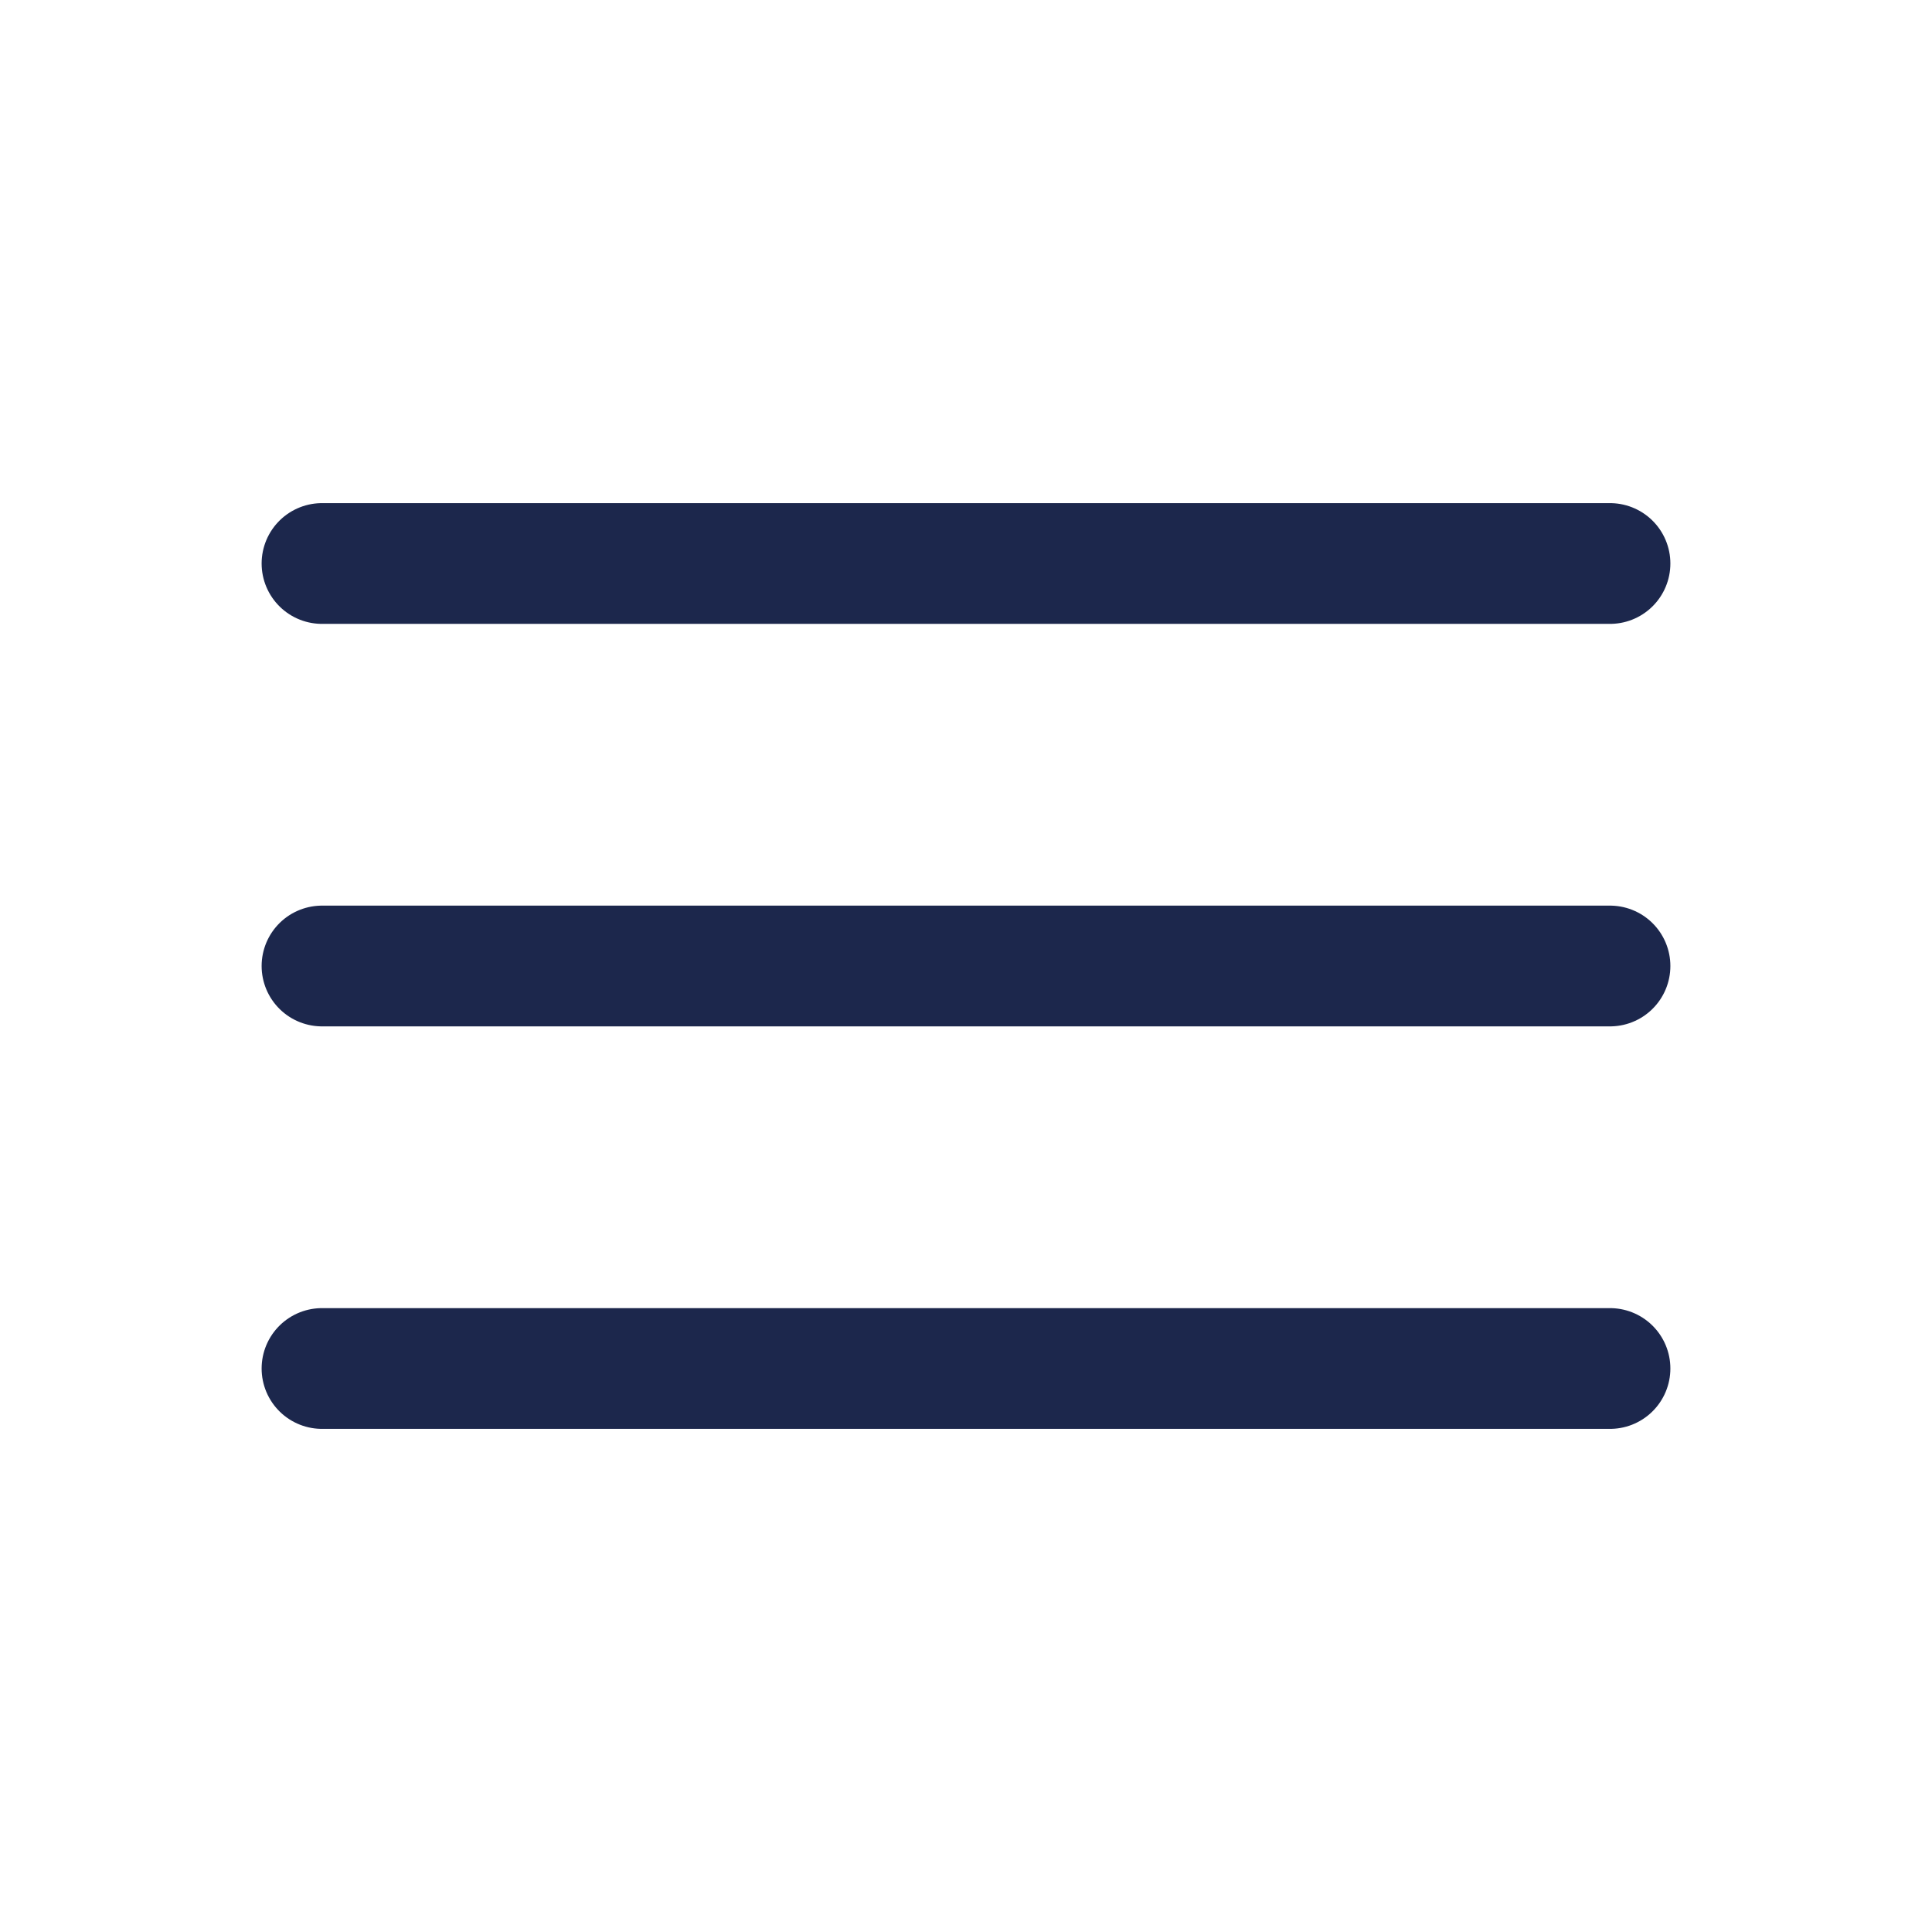
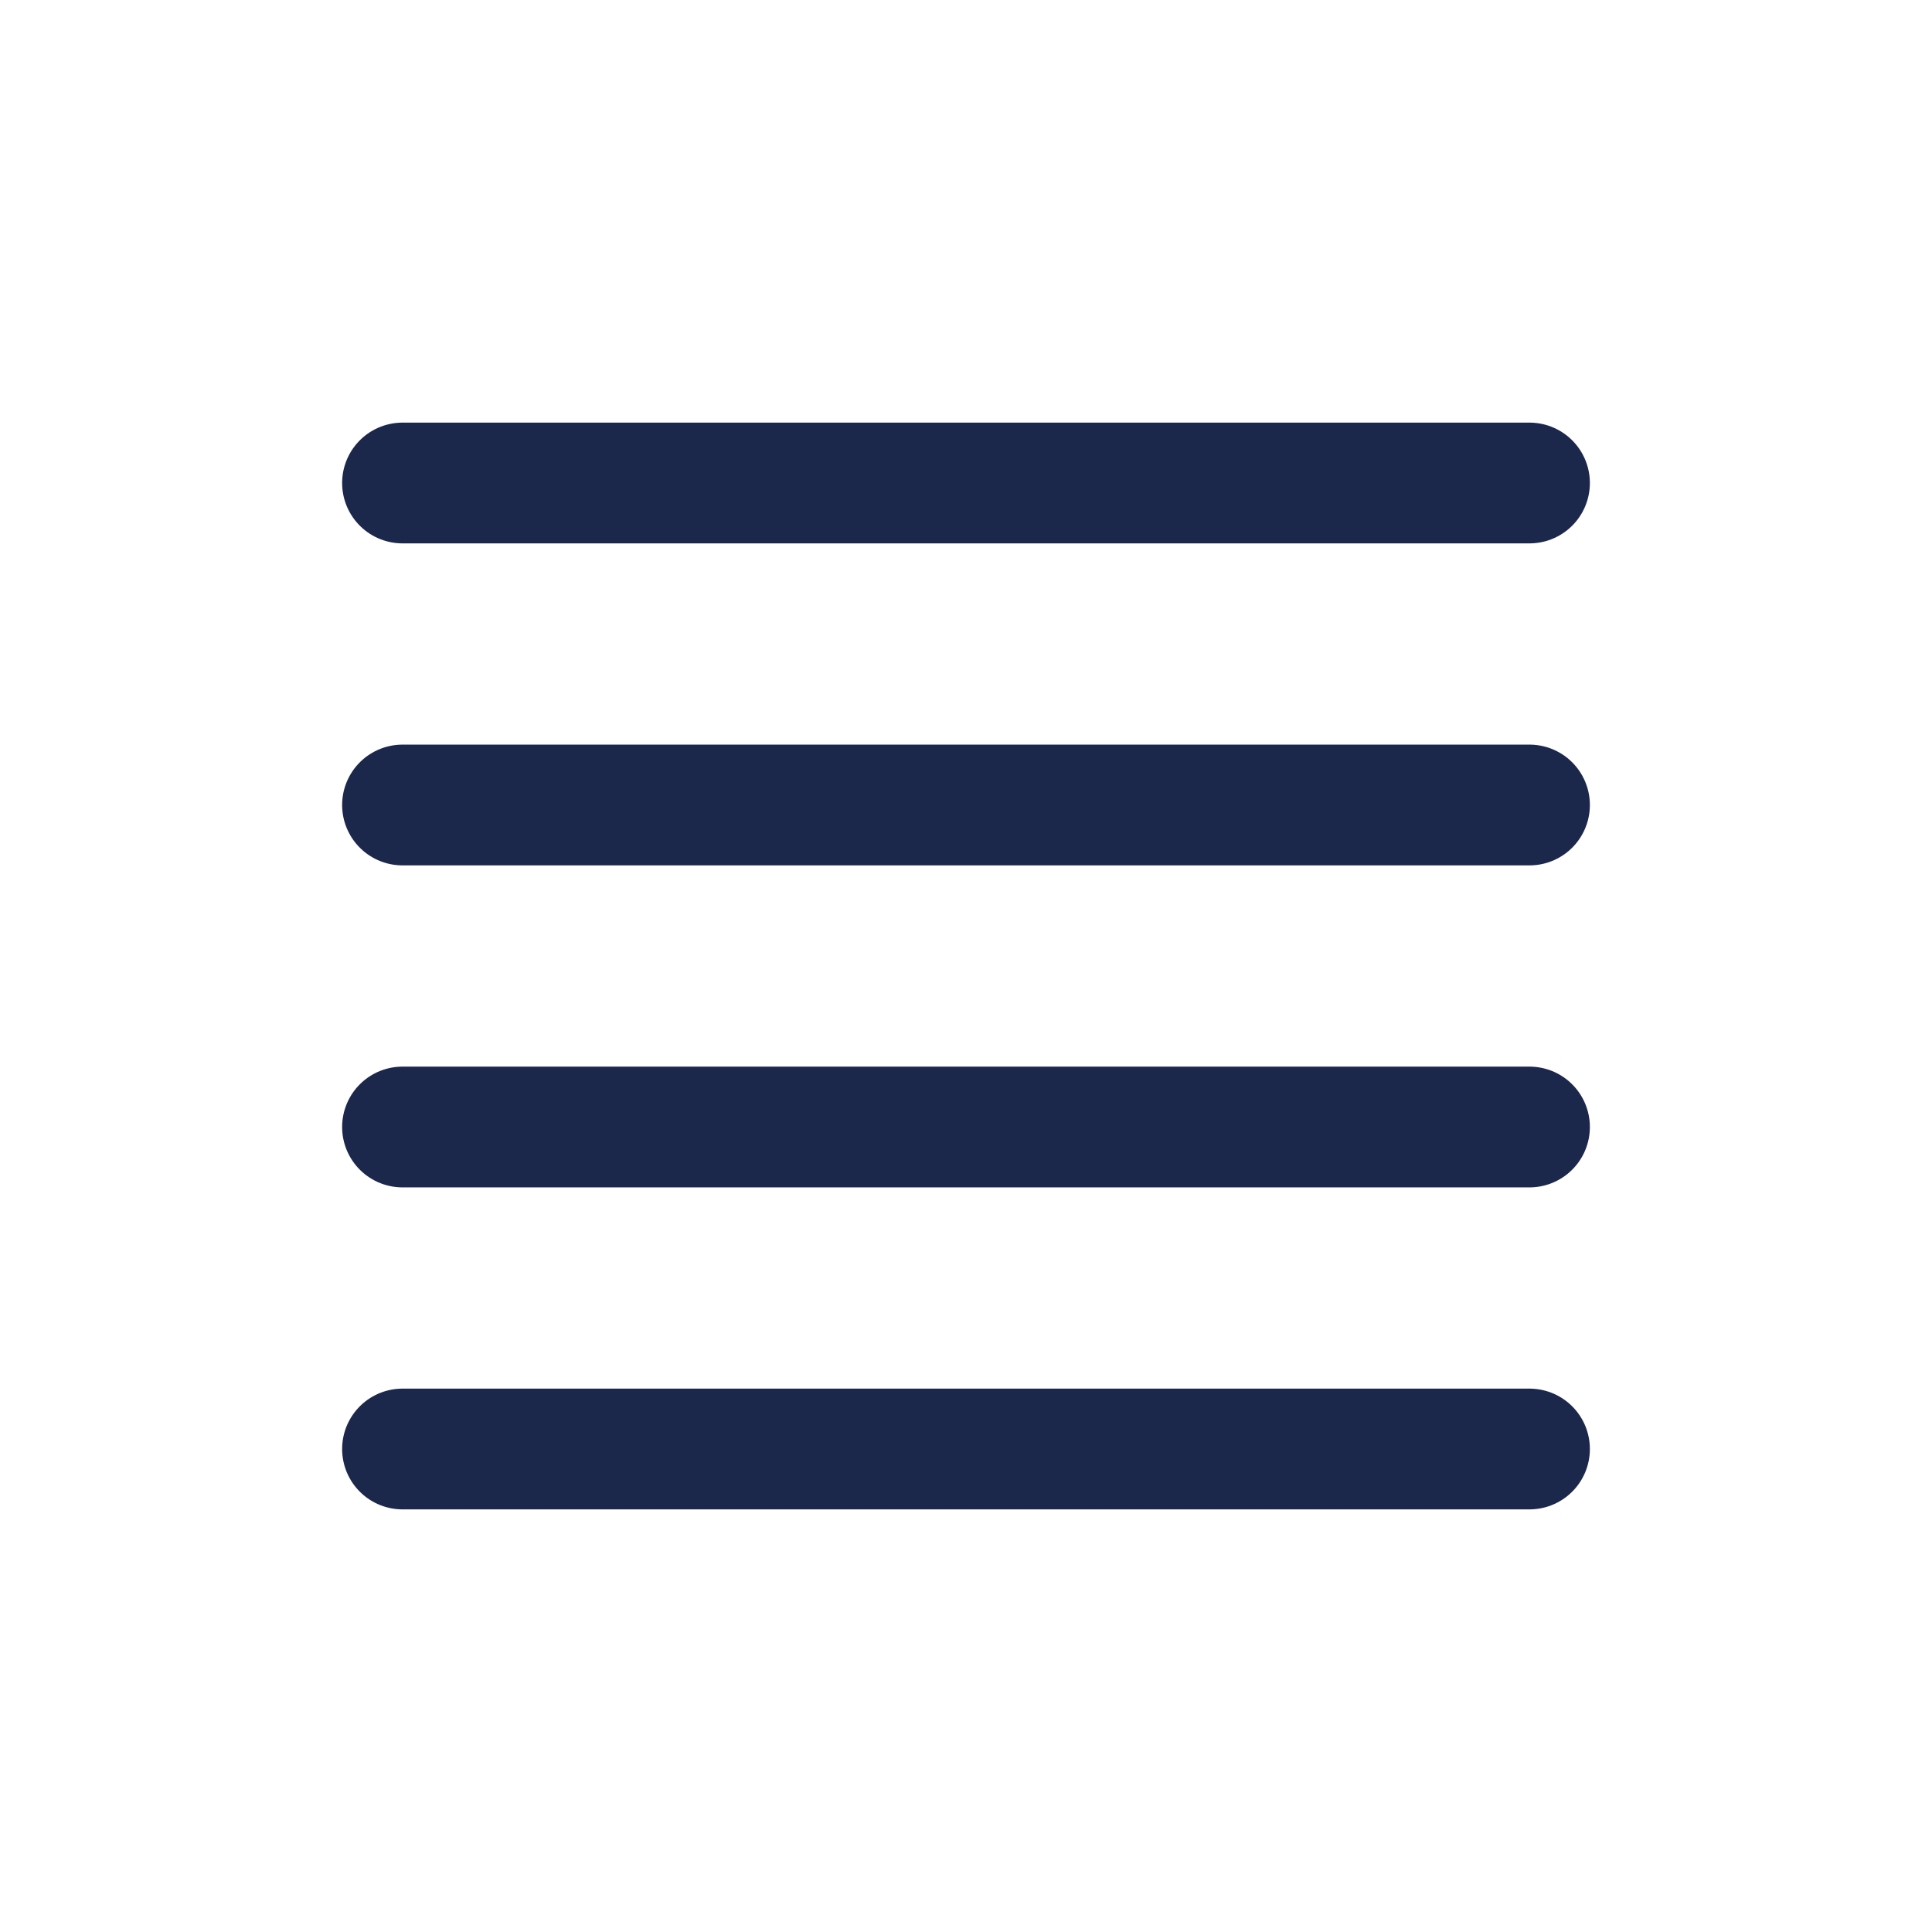
<svg xmlns="http://www.w3.org/2000/svg" width="800px" height="800px" viewBox="0 0 24 24" fill="none">
-   <path d="M20 7L4 7" stroke="#1C274C" stroke-width="1.5" stroke-linecap="round" />
-   <path d="M20 12L4 12" stroke="#1C274C" stroke-width="1.5" stroke-linecap="round" />
-   <path d="M20 17L4 17" stroke="#1C274C" stroke-width="1.5" stroke-linecap="round" />
+   <path d="M19 10L5 10" stroke="#1C274C" stroke-width="1.5" stroke-linecap="round" />
+   <path d="M19 14L5 14" stroke="#1C274C" stroke-width="1.5" stroke-linecap="round" />
+   <path d="M19 6L5 6" stroke="#1C274C" stroke-width="1.5" stroke-linecap="round" />
+   <path d="M19 18L5 18" stroke="#1C274C" stroke-width="1.5" stroke-linecap="round" />
</svg>
